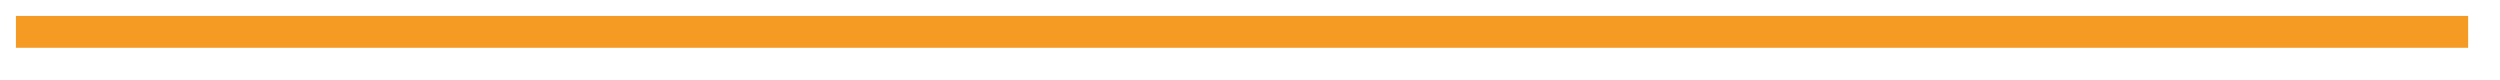
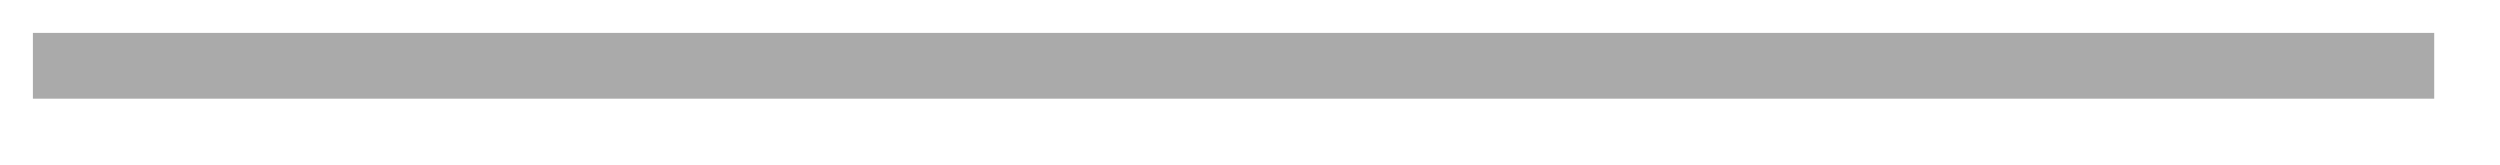
- <svg xmlns="http://www.w3.org/2000/svg" version="1.1" width="157px" height="5px">
-   <g transform="matrix(1 0 0 1 -875 -9545 )">
-     <path d="M 876 9547  L 1030 9547  " stroke-width="2" stroke="#f59a23" fill="none" />
+ <svg xmlns="http://www.w3.org/2000/svg" version="1.1" width="76px" height="5px">
+   <g transform="matrix(1 0 0 1 -999 -9545 )">
+     <path d="M 1000 9547  L 1073 9547  " stroke-width="2" stroke="#aaaaaa" fill="none" />
  </g>
</svg>
